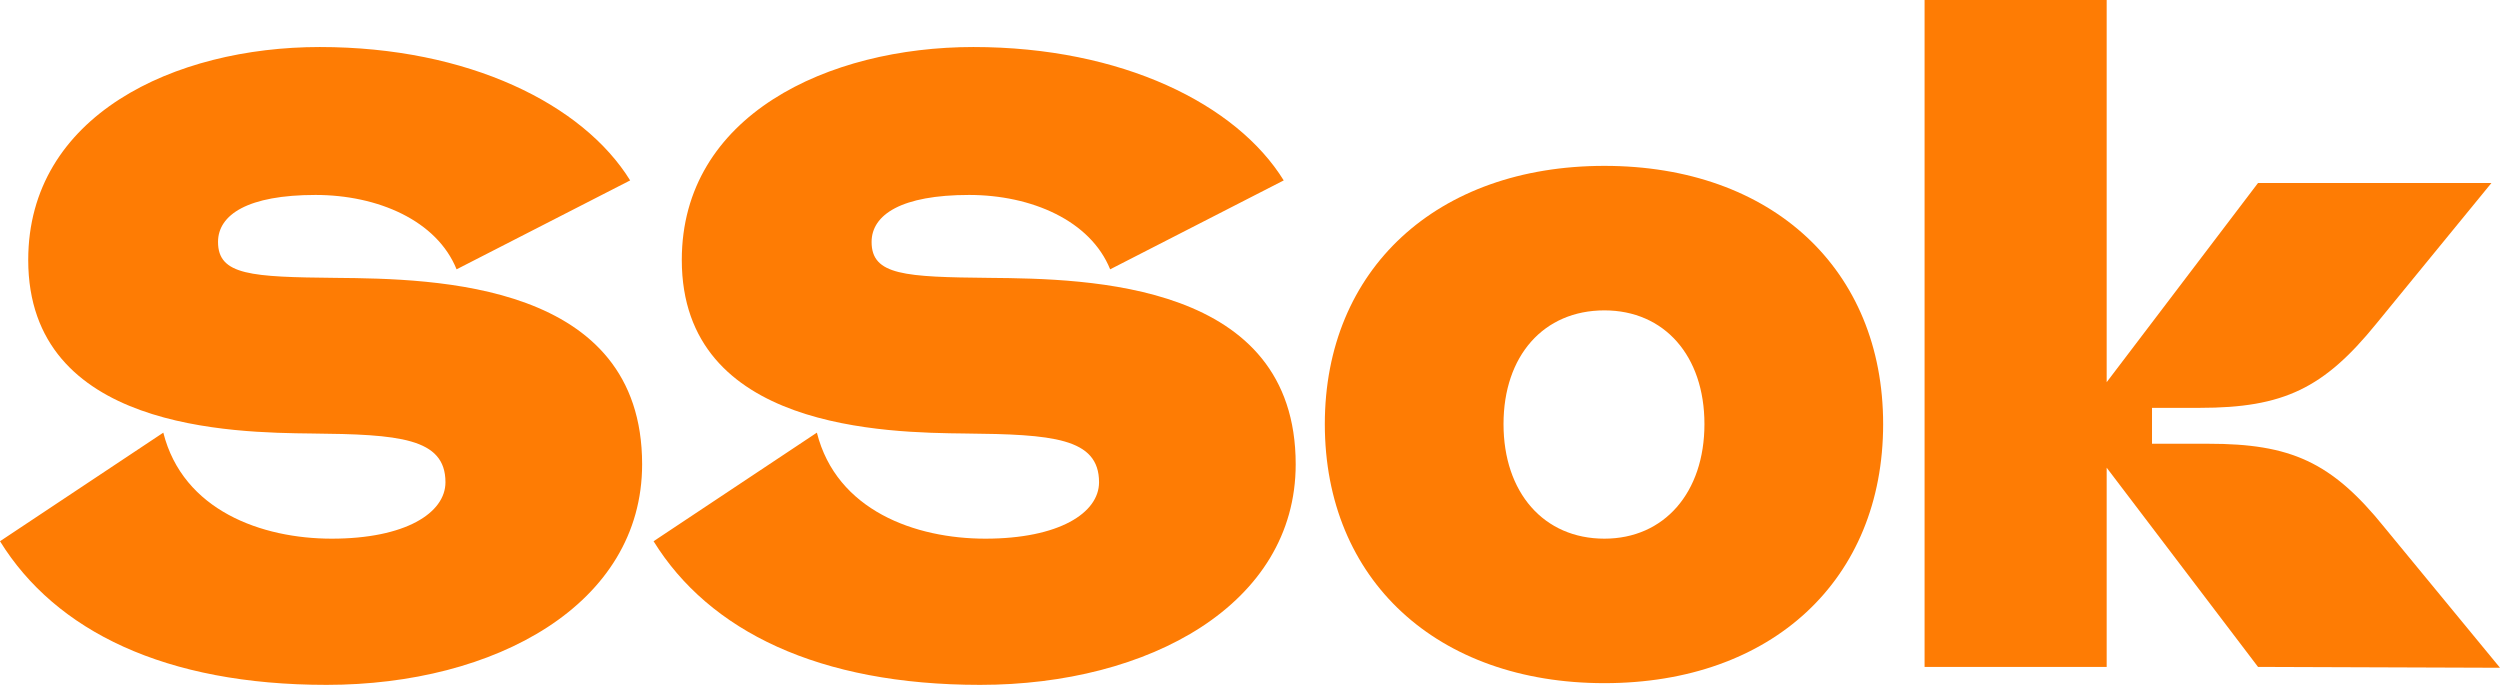
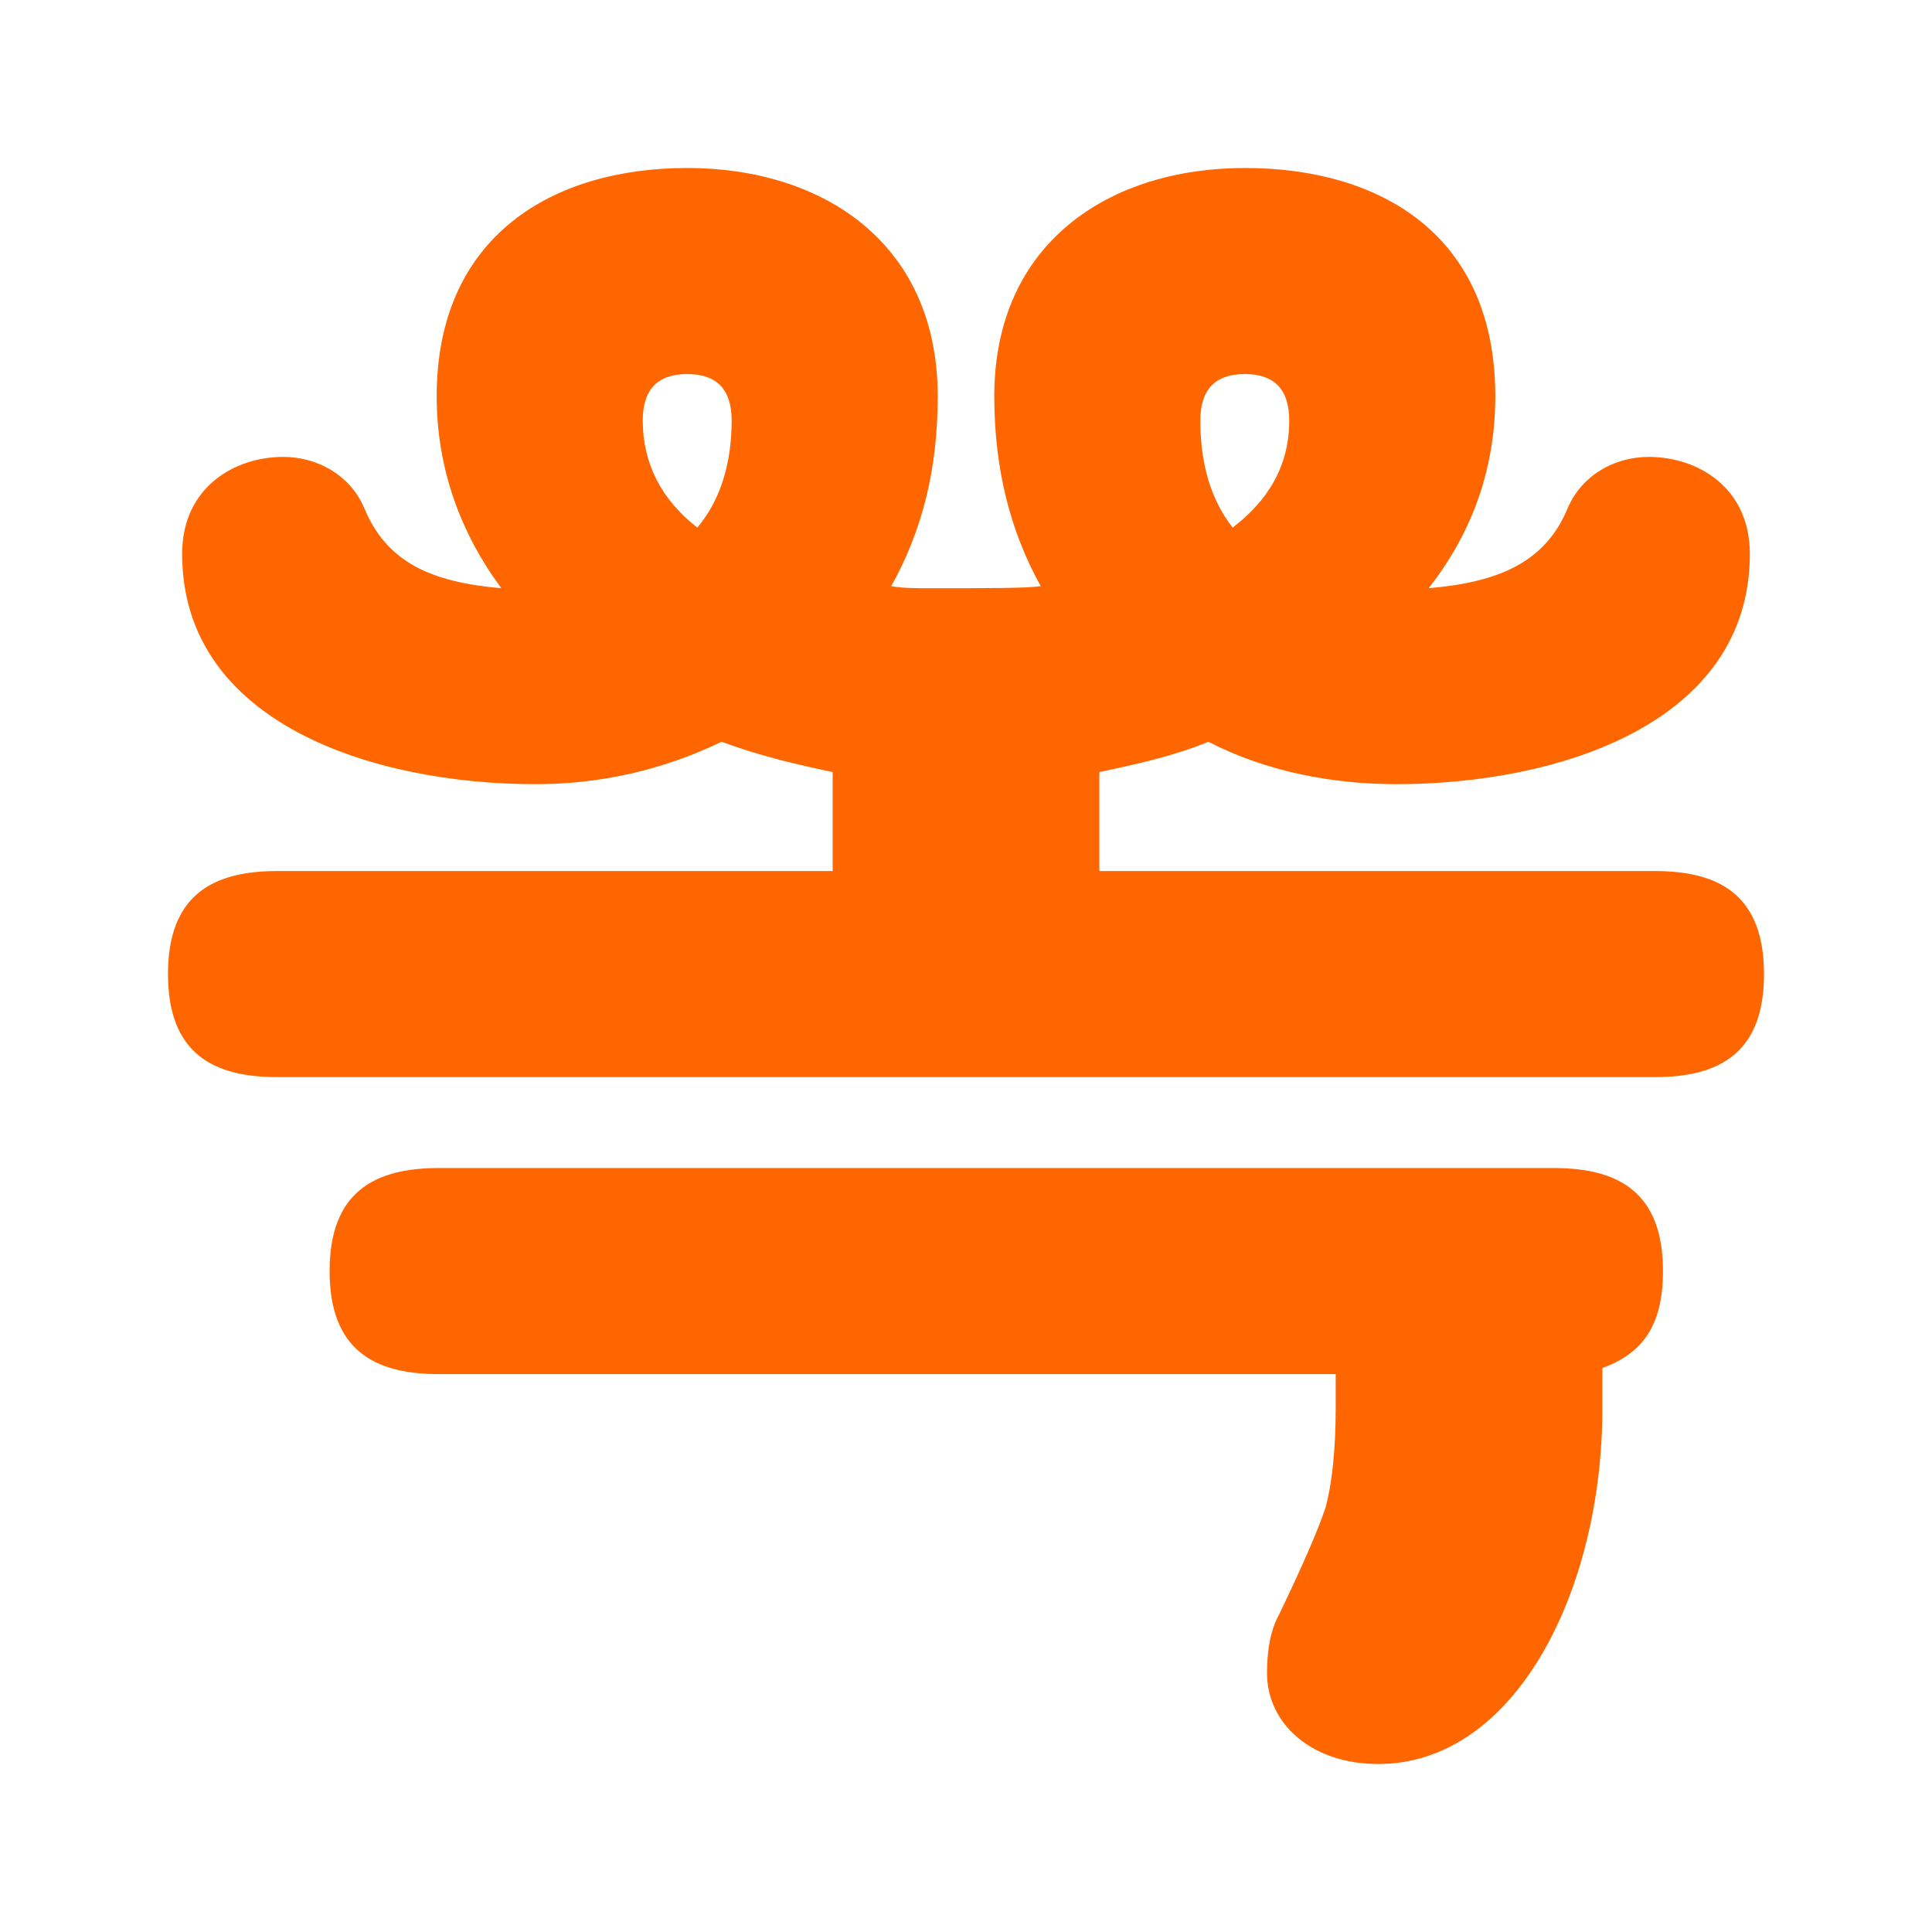
- <svg xmlns="http://www.w3.org/2000/svg" width="152" height="42" viewBox="0 0 152 42" fill="none">
-   <path d="M152 40.6L137.288 40.548L128.086 28.436V40.548H117.014V0H128.086V23.237L137.288 11.125H151.48L144.462 19.702C141.291 23.601 138.847 24.797 133.753 24.797H130.842V26.98H134.273C139.263 26.98 141.759 28.072 144.982 32.075L152 40.6Z" fill="#FE7C04" />
-   <path d="M97.548 41.536C87.359 41.536 80.549 35.246 80.549 25.785C80.549 16.375 87.359 10.085 97.548 10.085C107.737 10.085 114.495 16.375 114.495 25.785C114.495 35.246 107.737 41.536 97.548 41.536ZM97.548 32.751C101.187 32.751 103.63 29.944 103.63 25.785C103.63 21.626 101.187 18.871 97.548 18.871C93.857 18.871 91.414 21.626 91.414 25.785C91.414 29.944 93.857 32.751 97.548 32.751Z" fill="#FE7C04" />
-   <path d="M59.596 41.64C49.77 41.64 43.116 38.365 39.737 32.907L49.666 26.305C50.862 31.035 55.645 32.751 59.907 32.751C64.378 32.751 66.822 31.191 66.822 29.32C66.822 26.616 63.962 26.409 58.712 26.357C53.929 26.305 41.453 26.149 41.453 15.804C41.453 7.018 50.342 2.859 59.18 2.859C68.225 2.859 75.191 6.342 78.05 10.969L67.497 16.375C66.302 13.412 62.715 11.853 58.92 11.853C54.813 11.853 52.993 13.048 52.993 14.712C52.993 16.739 55.021 16.843 60.167 16.895C66.198 16.947 78.778 17.155 78.778 28.228C78.778 36.754 69.837 41.64 59.596 41.64Z" fill="#FE7C04" />
-   <path d="M19.858 41.64C10.033 41.64 3.379 38.365 0 32.907L9.929 26.305C11.125 31.035 15.907 32.751 20.17 32.751C24.641 32.751 27.084 31.191 27.084 29.32C27.084 26.616 24.225 26.409 18.974 26.357C14.192 26.305 1.716 26.149 1.716 15.804C1.716 7.018 10.605 2.859 19.442 2.859C28.488 2.859 35.454 6.342 38.313 10.969L27.76 16.375C26.564 13.412 22.977 11.853 19.183 11.853C15.076 11.853 13.256 13.048 13.256 14.712C13.256 16.739 15.284 16.843 20.43 16.895C26.46 16.947 39.041 17.155 39.041 28.228C39.041 36.754 30.099 41.64 19.858 41.64Z" fill="#FE7C04" />
+ <svg xmlns="http://www.w3.org/2000/svg" width="61" height="61" viewBox="0 0 61 61" fill="none">
+   <path d="M40.004 52.825C40.004 52.06 40.132 51.422 40.387 50.975C41.089 49.508 41.599 48.36 41.854 47.595C42.045 46.893 42.173 45.809 42.173 44.469V43.385H13.852C11.811 43.385 10.407 42.619 10.407 40.132C10.407 37.644 11.811 36.879 13.852 36.879H49.062C51.103 36.879 52.506 37.644 52.506 40.132C52.506 41.918 51.805 42.747 50.593 43.194V44.469C50.593 50.21 47.85 55.696 43.513 55.696C41.408 55.696 40.004 54.42 40.004 52.825ZM52.251 34.008H8.749C6.708 34.008 5.304 33.243 5.304 30.755C5.304 28.267 6.708 27.502 8.749 27.502H26.29V24.377C25.078 24.121 23.994 23.866 22.782 23.42C20.932 24.313 18.955 24.759 16.914 24.759C11.811 24.759 5.751 22.846 5.751 17.488C5.751 15.383 7.409 14.426 8.94 14.426C10.025 14.426 11.045 15 11.492 16.02C12.193 17.743 13.597 18.381 15.829 18.572C14.553 16.85 13.788 14.809 13.788 12.512C13.788 7.473 17.424 5.304 21.698 5.304C25.971 5.304 29.607 7.664 29.607 12.512C29.607 14.872 29.097 16.786 28.14 18.508C28.523 18.572 28.905 18.572 29.352 18.572C31.265 18.572 32.414 18.572 32.86 18.508C31.903 16.786 31.393 14.809 31.393 12.512C31.393 7.664 35.029 5.304 39.303 5.304C43.576 5.304 47.212 7.409 47.212 12.512C47.212 14.745 46.511 16.786 45.107 18.572C47.34 18.381 48.807 17.743 49.508 16.02C49.955 15 50.976 14.426 52.06 14.426C53.591 14.426 55.249 15.383 55.249 17.488C55.249 22.846 49.19 24.759 44.087 24.759C42.109 24.759 40.004 24.377 38.154 23.42C37.07 23.866 35.922 24.121 34.71 24.377V27.502H52.251C54.292 27.502 55.696 28.267 55.696 30.755C55.696 33.243 54.292 34.008 52.251 34.008ZM20.294 13.278C20.294 14.617 20.868 15.765 22.017 16.658C22.718 15.829 23.101 14.681 23.101 13.278C23.101 12.321 22.654 11.81 21.698 11.81C20.741 11.81 20.294 12.321 20.294 13.278ZM37.899 13.278C37.899 14.617 38.218 15.765 38.92 16.658C40.004 15.829 40.706 14.745 40.706 13.278C40.706 12.321 40.259 11.81 39.303 11.81C38.346 11.81 37.899 12.321 37.899 13.278Z" fill="#FF6600" />
</svg>
